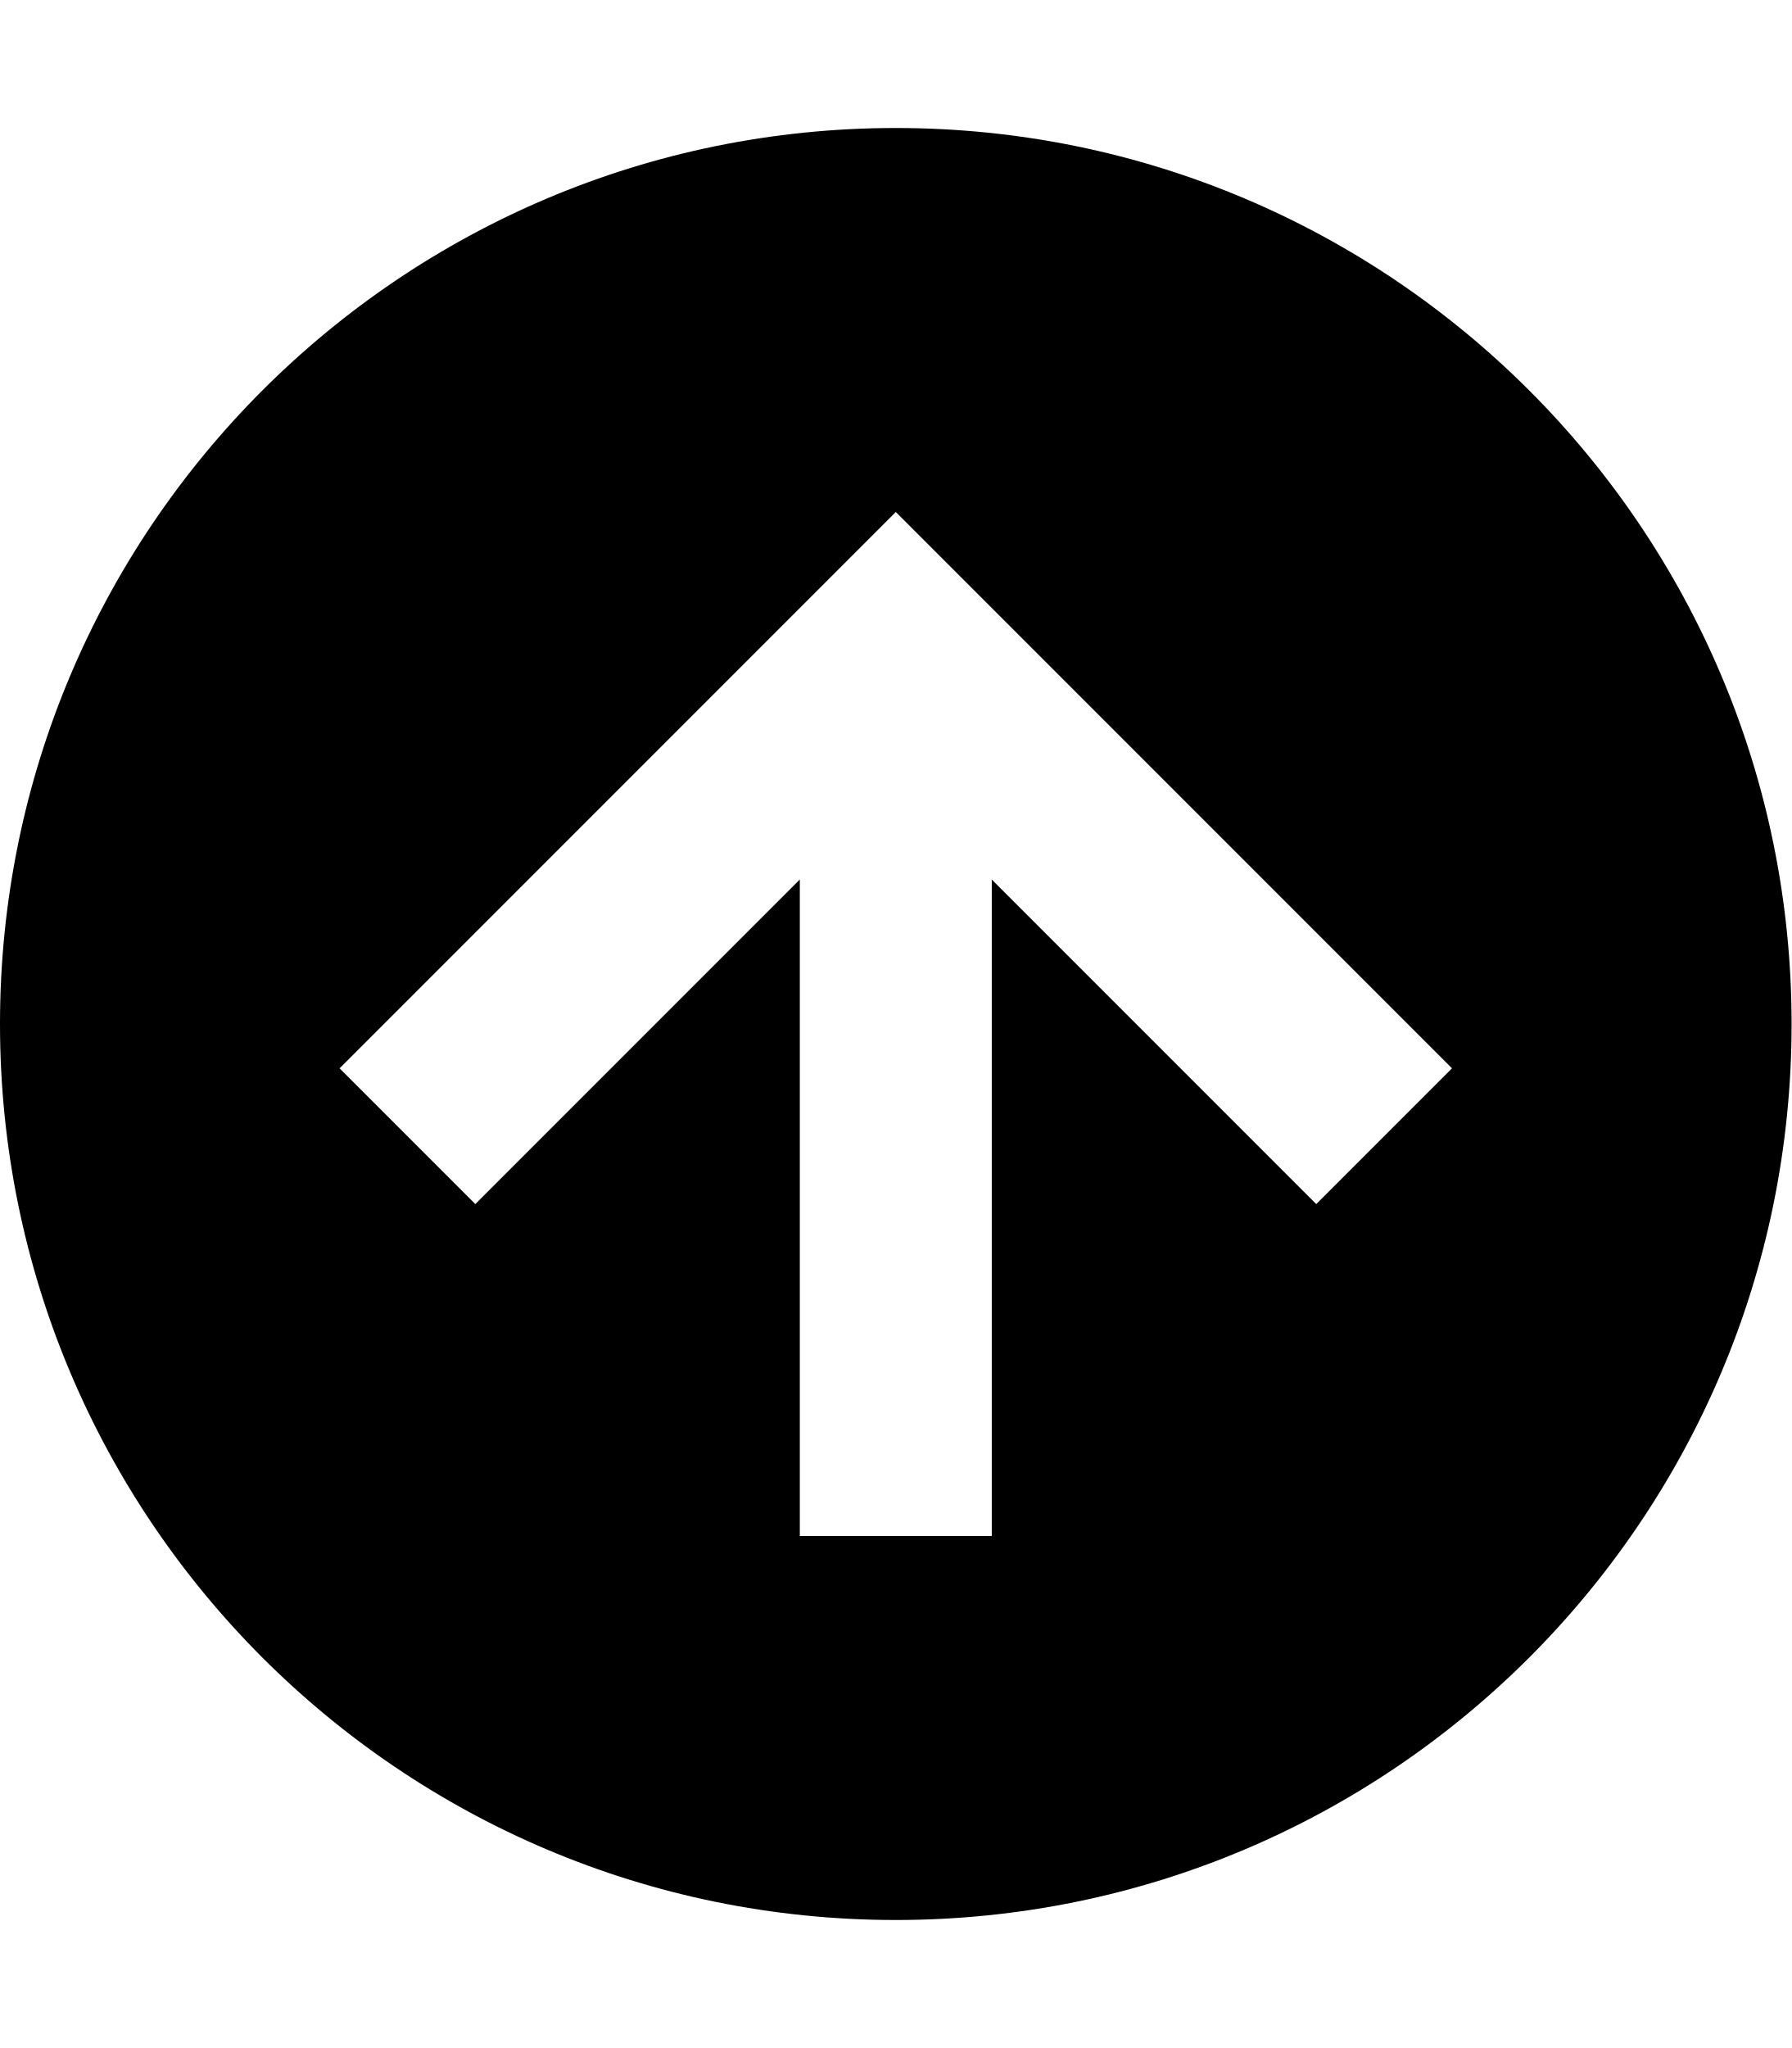
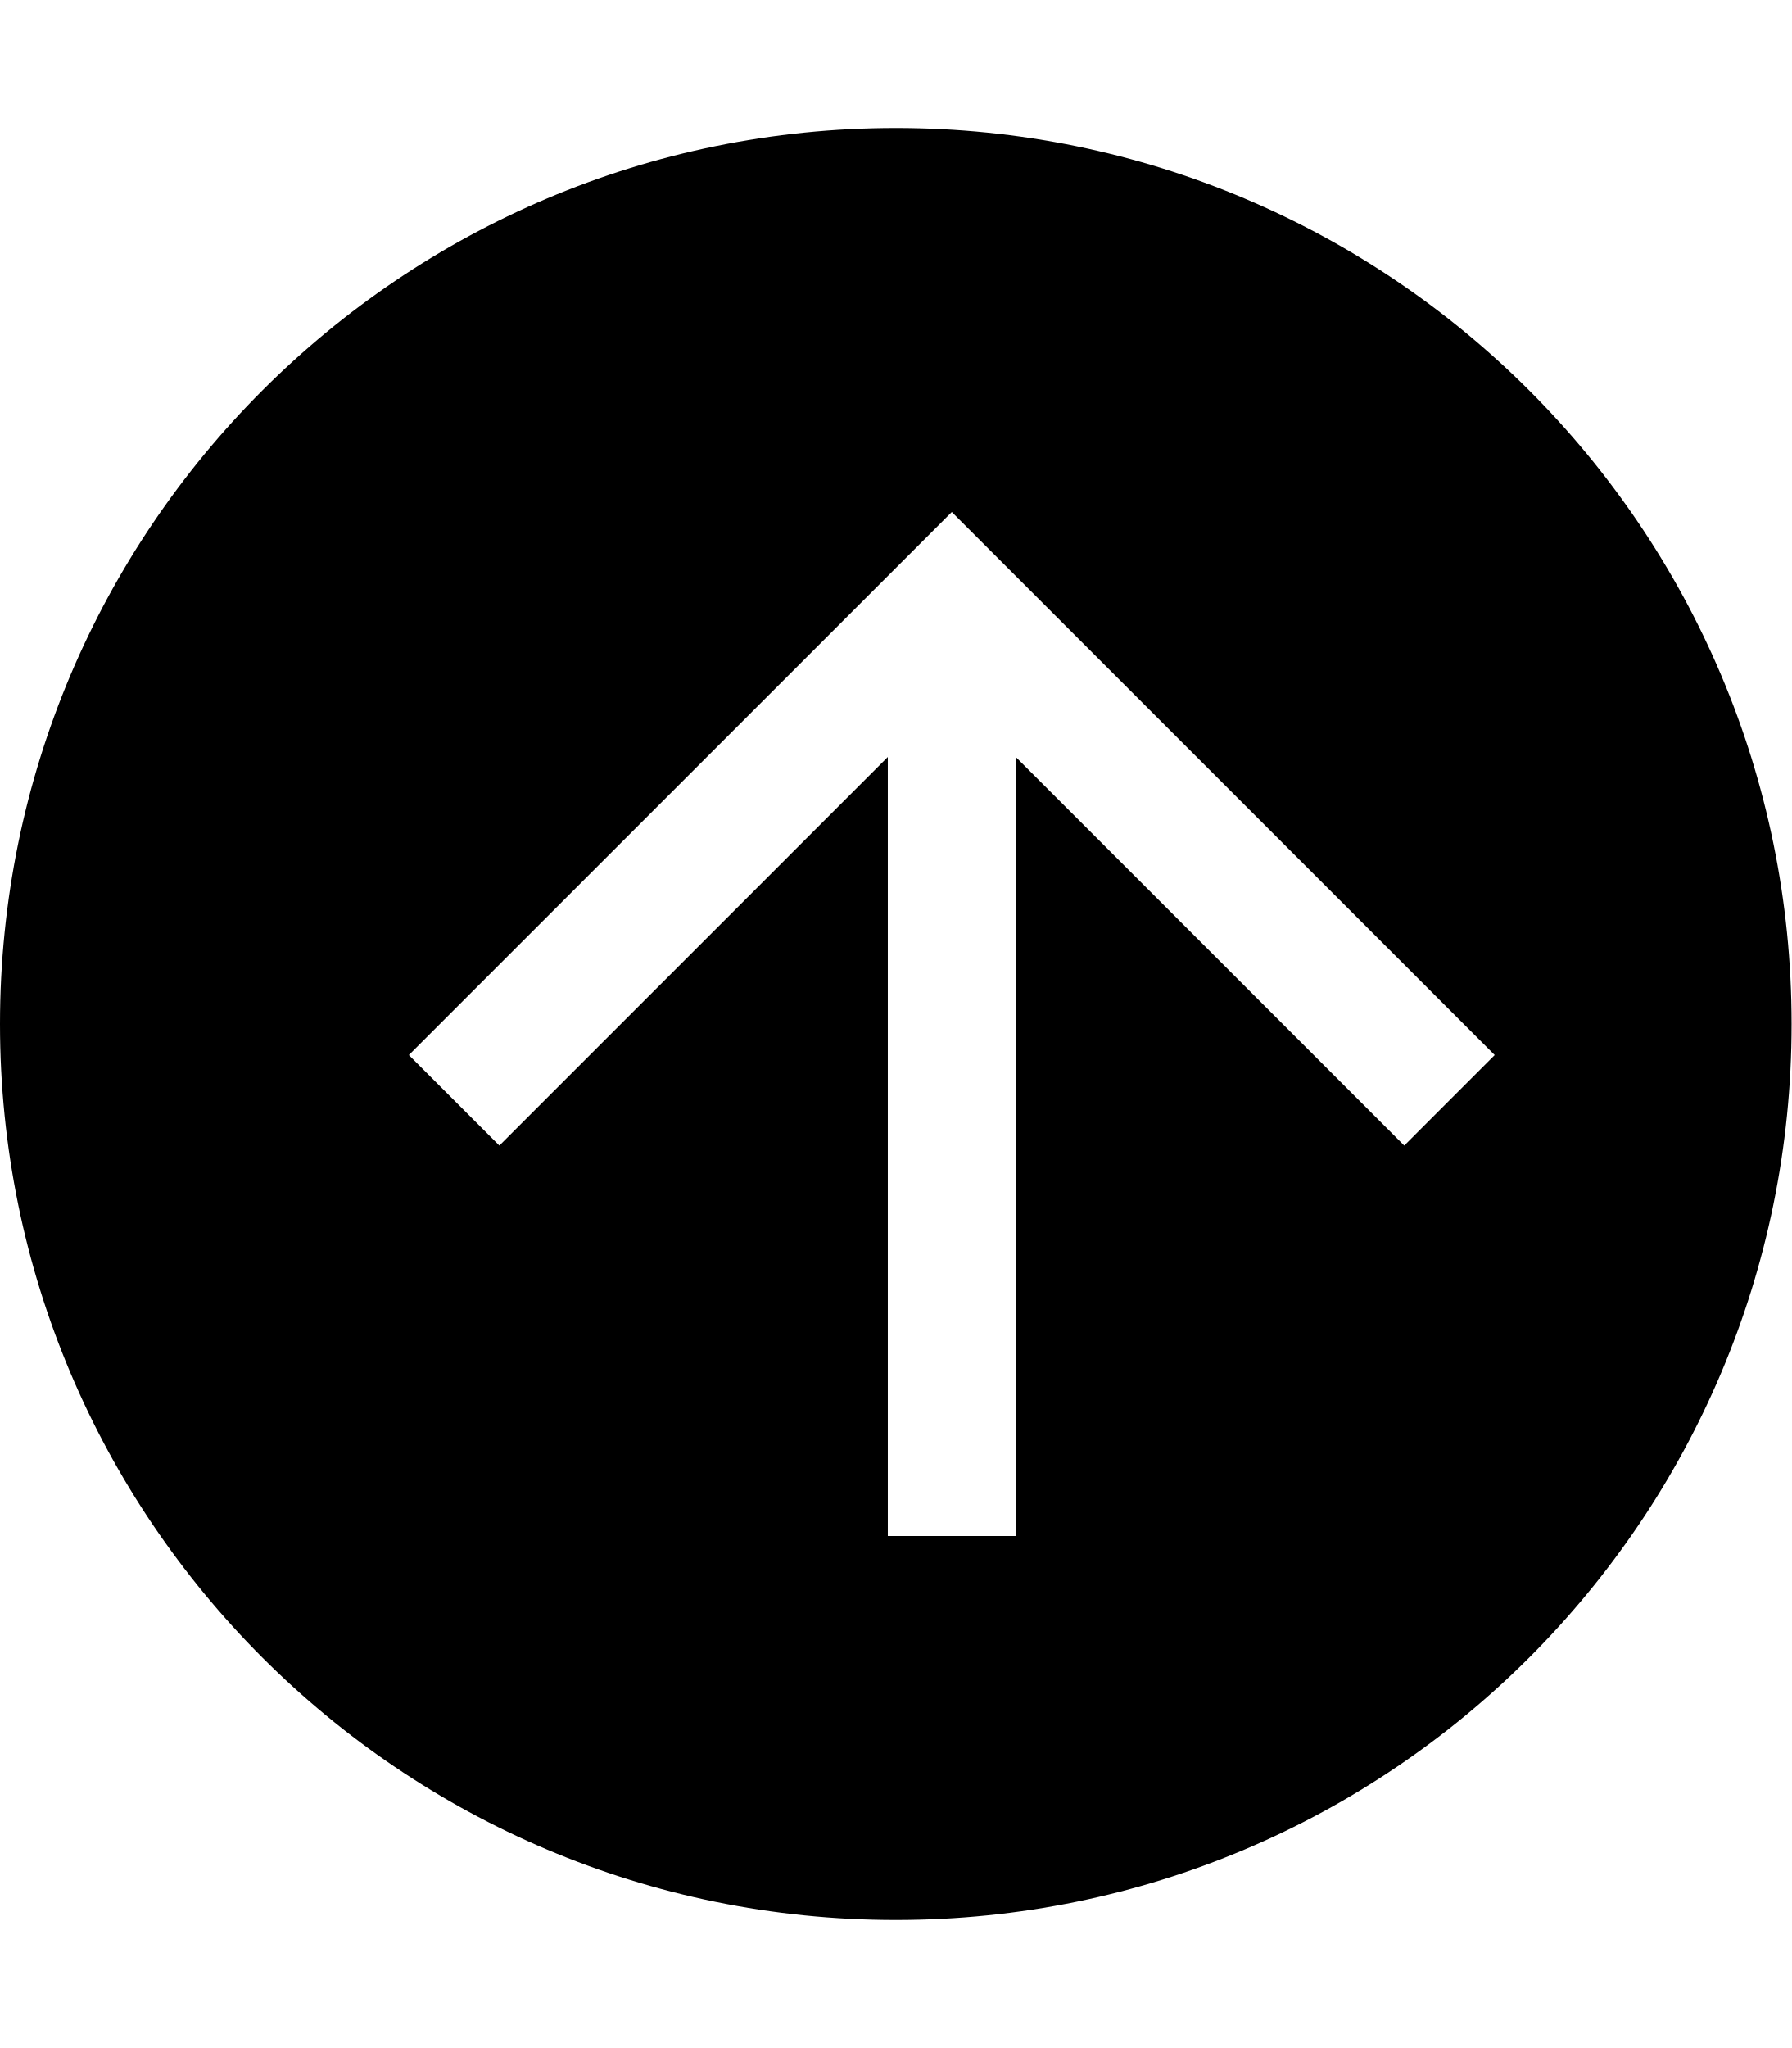
<svg xmlns="http://www.w3.org/2000/svg" version="1.2" baseProfile="tiny" id="レイヤー_1" x="0px" y="0px" viewBox="0 0 448 512" xml:space="preserve">
-   <path d="M0,256C0,132.29,100.29,32,224,32s224,100.29,224,224S347.71,480,224,480S0,379.71,0,256z M248,384V219.88l81.14,81.14  l33.94-33.94L224,128L84.92,267.08l33.94,33.94L200,219.88V384H248z" />
+   <path d="M0,256C0,132.29,100.29,32,224,32s224,100.29,224,224S347.71,480,224,480S0,379.71,0,256z M373.76,263.76L238,128  L102.24,263.76l22.63,22.63L222,189.25V384h32V189.25l97.14,97.14L373.76,263.76z" />
</svg>
